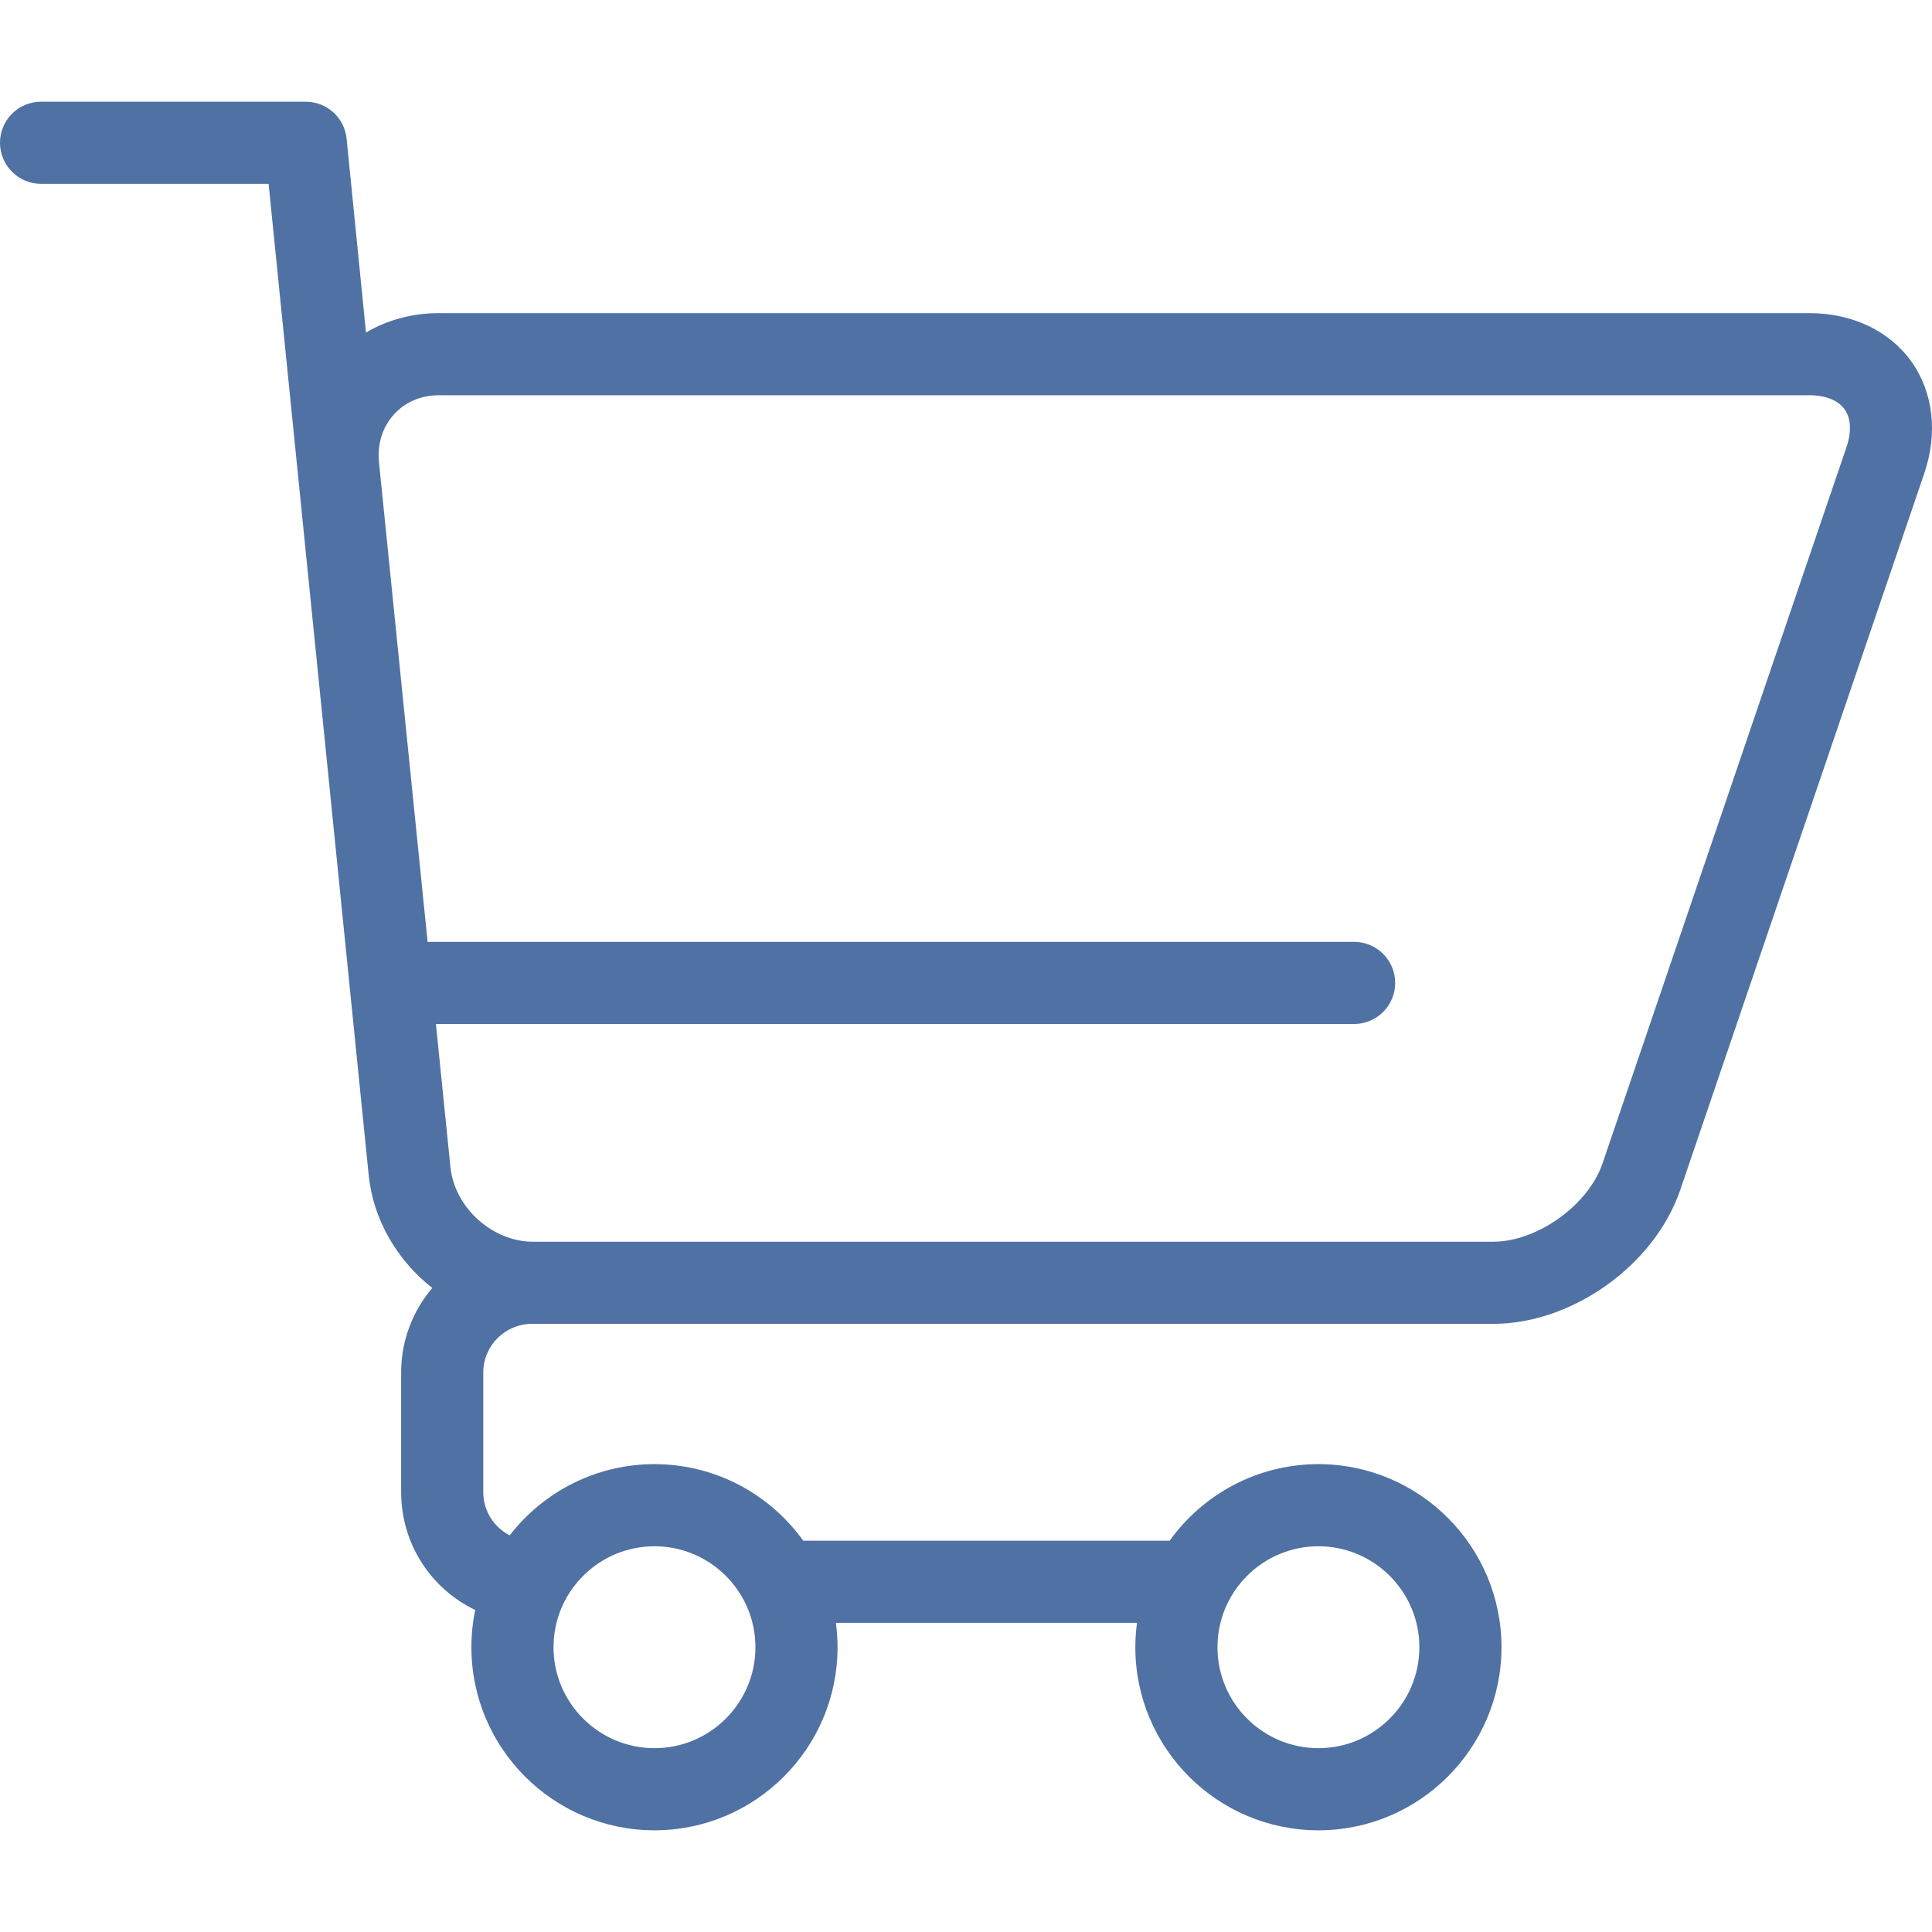
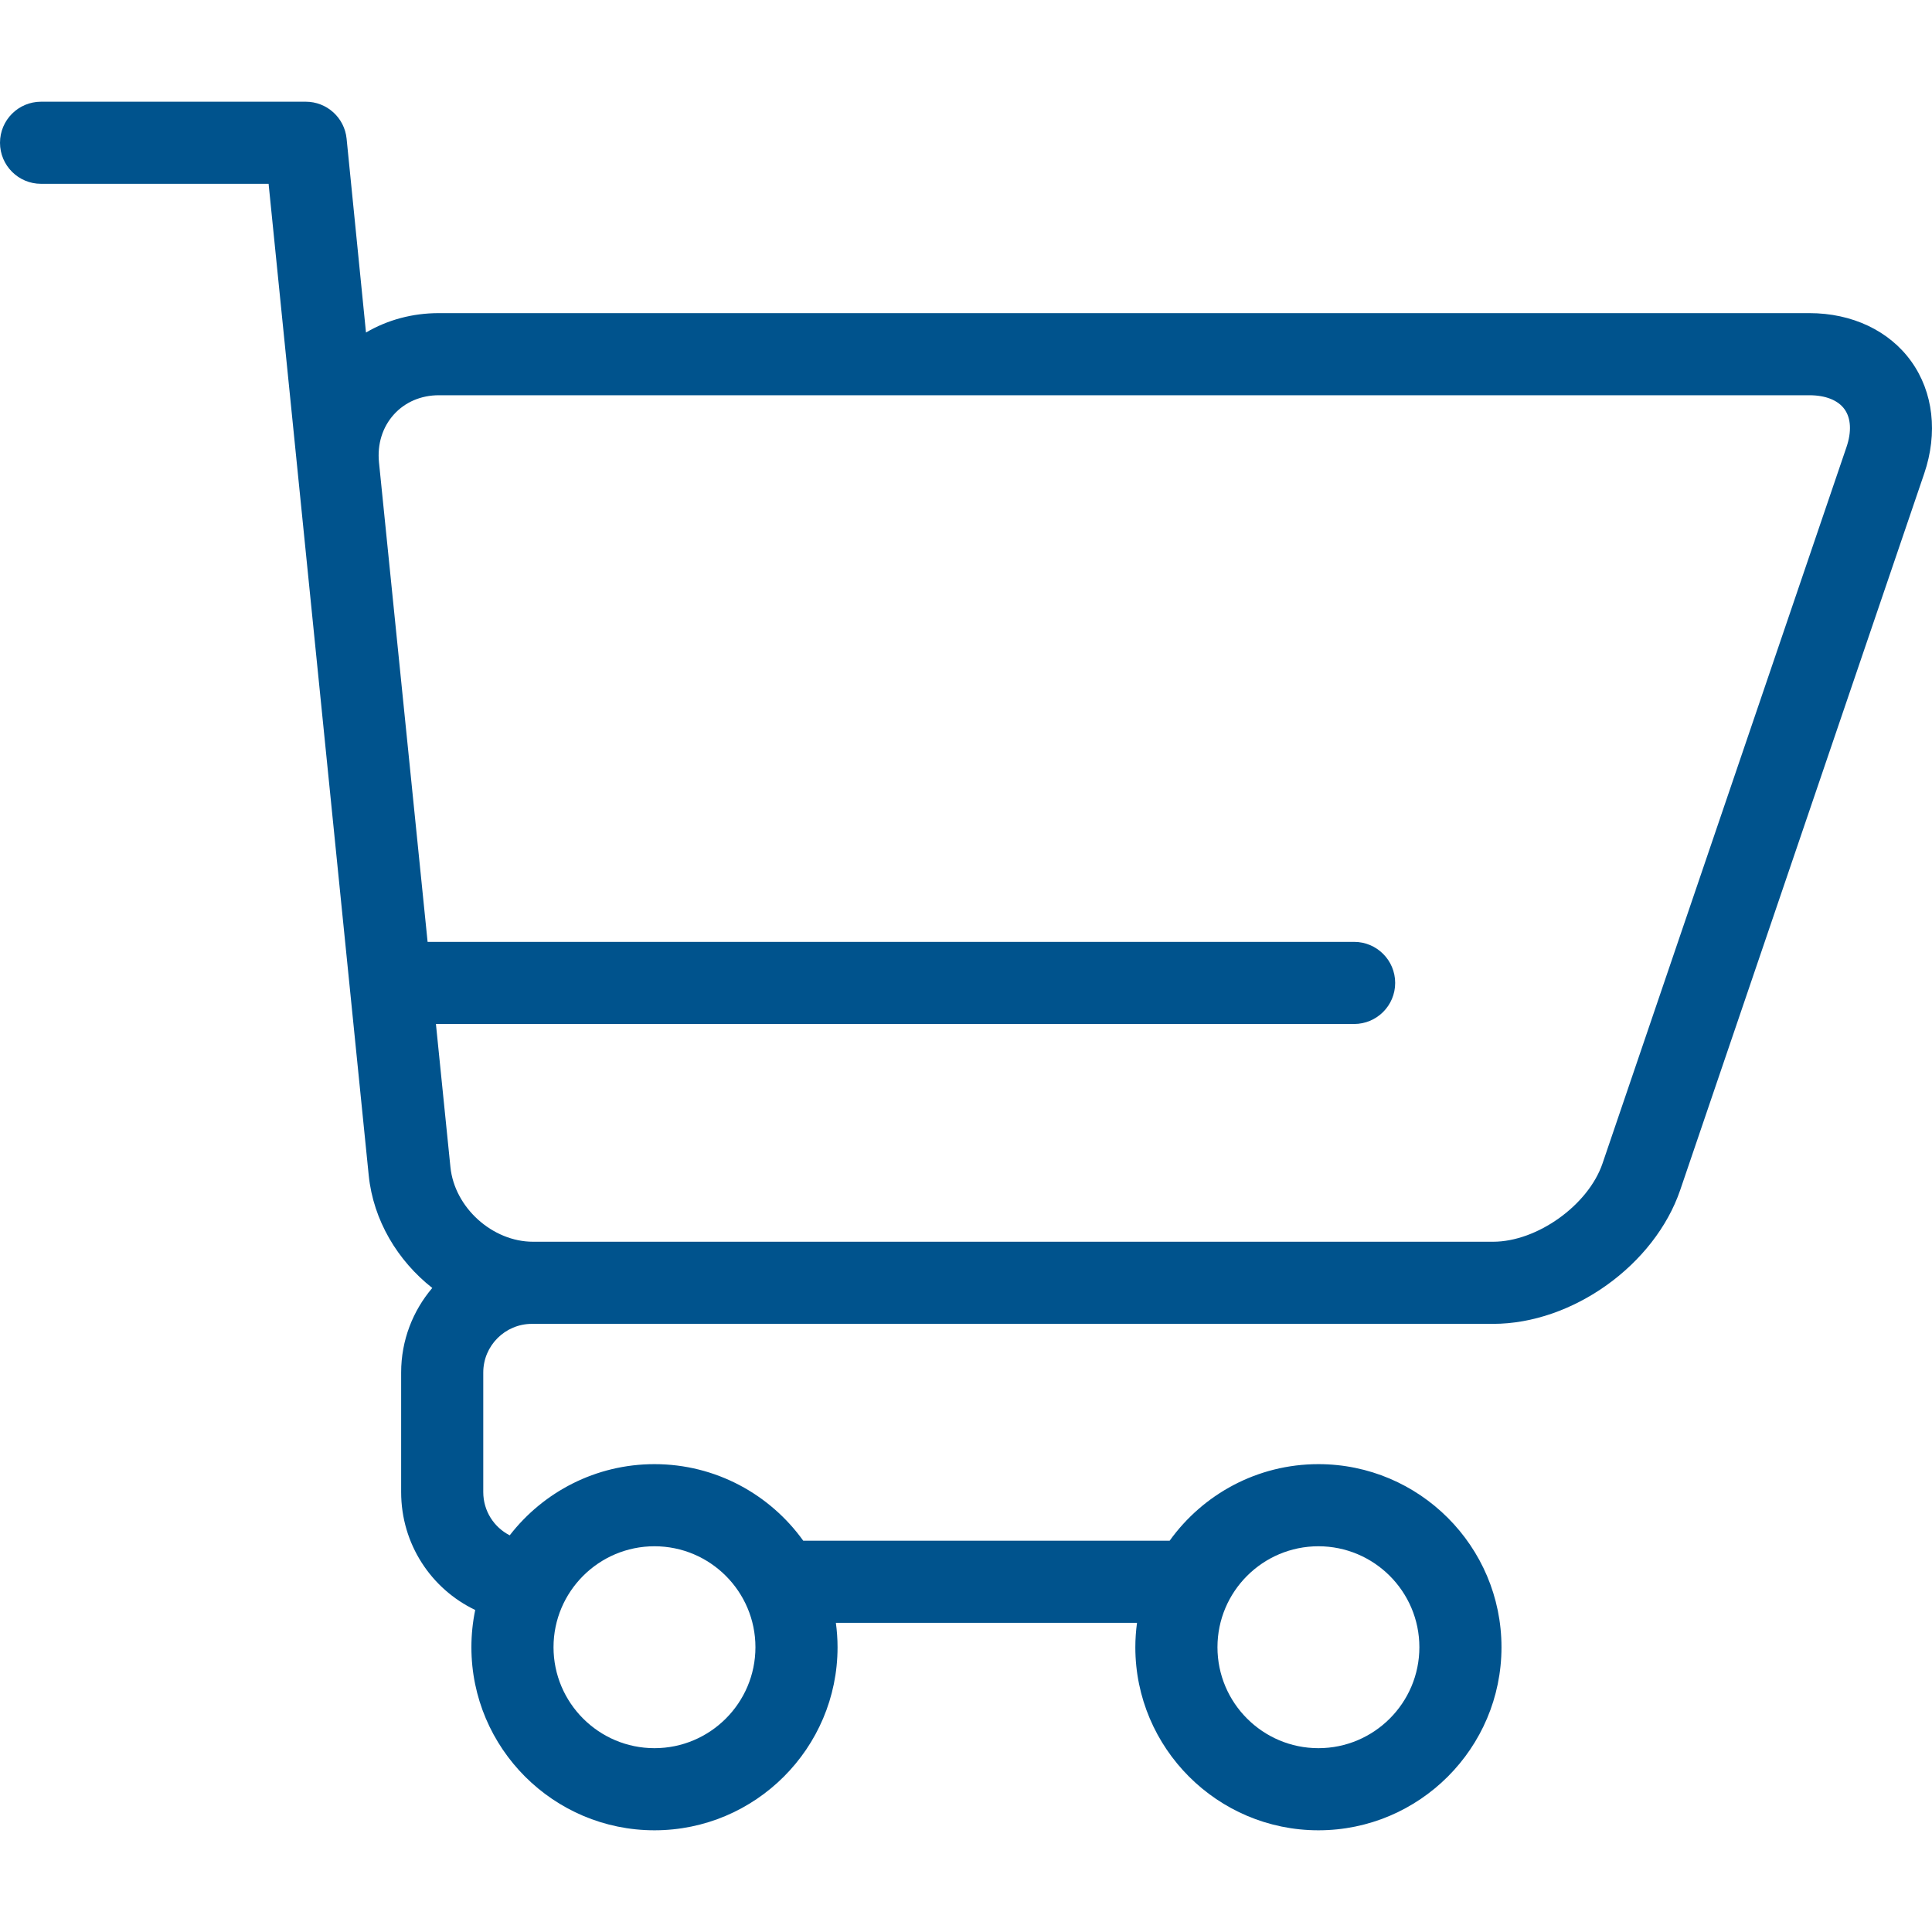
<svg xmlns="http://www.w3.org/2000/svg" version="1.1" id="Capa_1" x="0px" y="0px" viewBox="0 0 494.059 494.059" style="enable-background:new 0 0 494.059 494.059;" xml:space="preserve" width="512px" height="512px">
-   <path d="M94.292,300.572c1.168,11.504,7.392,21.822,16.25,28.791c-4.958,5.834-7.959,13.379-7.959,21.616v30.571  c0,13.31,7.682,24.774,18.941,30.161c-0.638,3.076-0.976,6.26-0.976,9.523c0,25.815,21.002,46.817,46.817,46.817  c25.815,0,46.817-21.002,46.817-46.817c0-2.116-0.155-4.196-0.428-6.238h77.006c-0.273,2.042-0.428,4.122-0.428,6.238  c0,25.815,21.002,46.817,46.817,46.817c25.815,0,46.817-21.002,46.817-46.817c0-25.815-21.002-46.817-46.817-46.817  c-15.66,0-29.538,7.736-38.041,19.579h-93.701c-8.504-11.843-22.382-19.579-38.042-19.579c-15.045,0-28.446,7.142-37.017,18.204  c-4.032-2.058-6.766-6.232-6.766-11.07V350.98c0-6.858,5.583-12.437,12.446-12.437c0.032,0,0.063-0.004,0.095-0.005  c0.064,0.001,0.127,0.005,0.191,0.005h245.5c20.298,0,41.324-15.049,47.868-34.261l62.384-183.173  c3.53-10.364,2.329-20.814-3.296-28.671c-5.625-7.857-15.129-12.364-26.078-12.364h-350.47c-6.752,0-13.114,1.725-18.63,4.959  l-4.958-49.57c-0.537-5.368-5.053-9.455-10.448-9.455H10.5c-5.799,0-10.5,4.701-10.5,10.5s4.701,10.5,10.5,10.5h58.187  L94.292,300.572z M337.151,395.417c14.236,0,25.817,11.581,25.817,25.817c0,14.235-11.582,25.817-25.817,25.817  c-14.235,0-25.817-11.582-25.817-25.817C311.334,406.999,322.915,395.417,337.151,395.417z M167.366,395.417  c14.236,0,25.817,11.581,25.817,25.817c0,14.235-11.582,25.817-25.817,25.817c-14.235,0-25.817-11.582-25.817-25.817  C141.549,406.999,153.131,395.417,167.366,395.417z M472.189,114.339l-62.384,183.173c-3.634,10.671-16.713,20.031-27.989,20.031  h-245.5c-10.403,0-20.08-8.743-21.131-19.09l-3.709-36.594h234.803c5.799,0,10.5-4.701,10.5-10.5c0-5.799-4.701-10.5-10.5-10.5  H109.347L96.919,118.264c-0.475-4.672,0.878-9.03,3.808-12.274c2.865-3.171,6.949-4.917,11.498-4.917h350.47  c4.149,0,7.346,1.274,9.001,3.587C473.352,106.974,473.527,110.411,472.189,114.339z" fill="#5071a3" />
+   <path d="M94.292,300.572c1.168,11.504,7.392,21.822,16.25,28.791c-4.958,5.834-7.959,13.379-7.959,21.616v30.571  c0,13.31,7.682,24.774,18.941,30.161c-0.638,3.076-0.976,6.26-0.976,9.523c0,25.815,21.002,46.817,46.817,46.817  c25.815,0,46.817-21.002,46.817-46.817c0-2.116-0.155-4.196-0.428-6.238h77.006c-0.273,2.042-0.428,4.122-0.428,6.238  c0,25.815,21.002,46.817,46.817,46.817c25.815,0,46.817-21.002,46.817-46.817c0-25.815-21.002-46.817-46.817-46.817  c-15.66,0-29.538,7.736-38.041,19.579h-93.701c-8.504-11.843-22.382-19.579-38.042-19.579c-15.045,0-28.446,7.142-37.017,18.204  c-4.032-2.058-6.766-6.232-6.766-11.07V350.98c0-6.858,5.583-12.437,12.446-12.437c0.032,0,0.063-0.004,0.095-0.005  c0.064,0.001,0.127,0.005,0.191,0.005h245.5c20.298,0,41.324-15.049,47.868-34.261l62.384-183.173  c3.53-10.364,2.329-20.814-3.296-28.671c-5.625-7.857-15.129-12.364-26.078-12.364h-350.47c-6.752,0-13.114,1.725-18.63,4.959  l-4.958-49.57c-0.537-5.368-5.053-9.455-10.448-9.455H10.5c-5.799,0-10.5,4.701-10.5,10.5s4.701,10.5,10.5,10.5h58.187  L94.292,300.572z M337.151,395.417c14.236,0,25.817,11.581,25.817,25.817c0,14.235-11.582,25.817-25.817,25.817  c-14.235,0-25.817-11.582-25.817-25.817C311.334,406.999,322.915,395.417,337.151,395.417z M167.366,395.417  c14.236,0,25.817,11.581,25.817,25.817c0,14.235-11.582,25.817-25.817,25.817c-14.235,0-25.817-11.582-25.817-25.817  C141.549,406.999,153.131,395.417,167.366,395.417z M472.189,114.339l-62.384,183.173c-3.634,10.671-16.713,20.031-27.989,20.031  h-245.5c-10.403,0-20.08-8.743-21.131-19.09l-3.709-36.594h234.803c5.799,0,10.5-4.701,10.5-10.5c0-5.799-4.701-10.5-10.5-10.5  H109.347L96.919,118.264c-0.475-4.672,0.878-9.03,3.808-12.274c2.865-3.171,6.949-4.917,11.498-4.917h350.47  c4.149,0,7.346,1.274,9.001,3.587C473.352,106.974,473.527,110.411,472.189,114.339z" fill="#00538D" />
  <g>
</g>
  <g>
</g>
  <g>
</g>
  <g>
</g>
  <g>
</g>
  <g>
</g>
  <g>
</g>
  <g>
</g>
  <g>
</g>
  <g>
</g>
  <g>
</g>
  <g>
</g>
  <g>
</g>
  <g>
</g>
  <g>
</g>
</svg>
